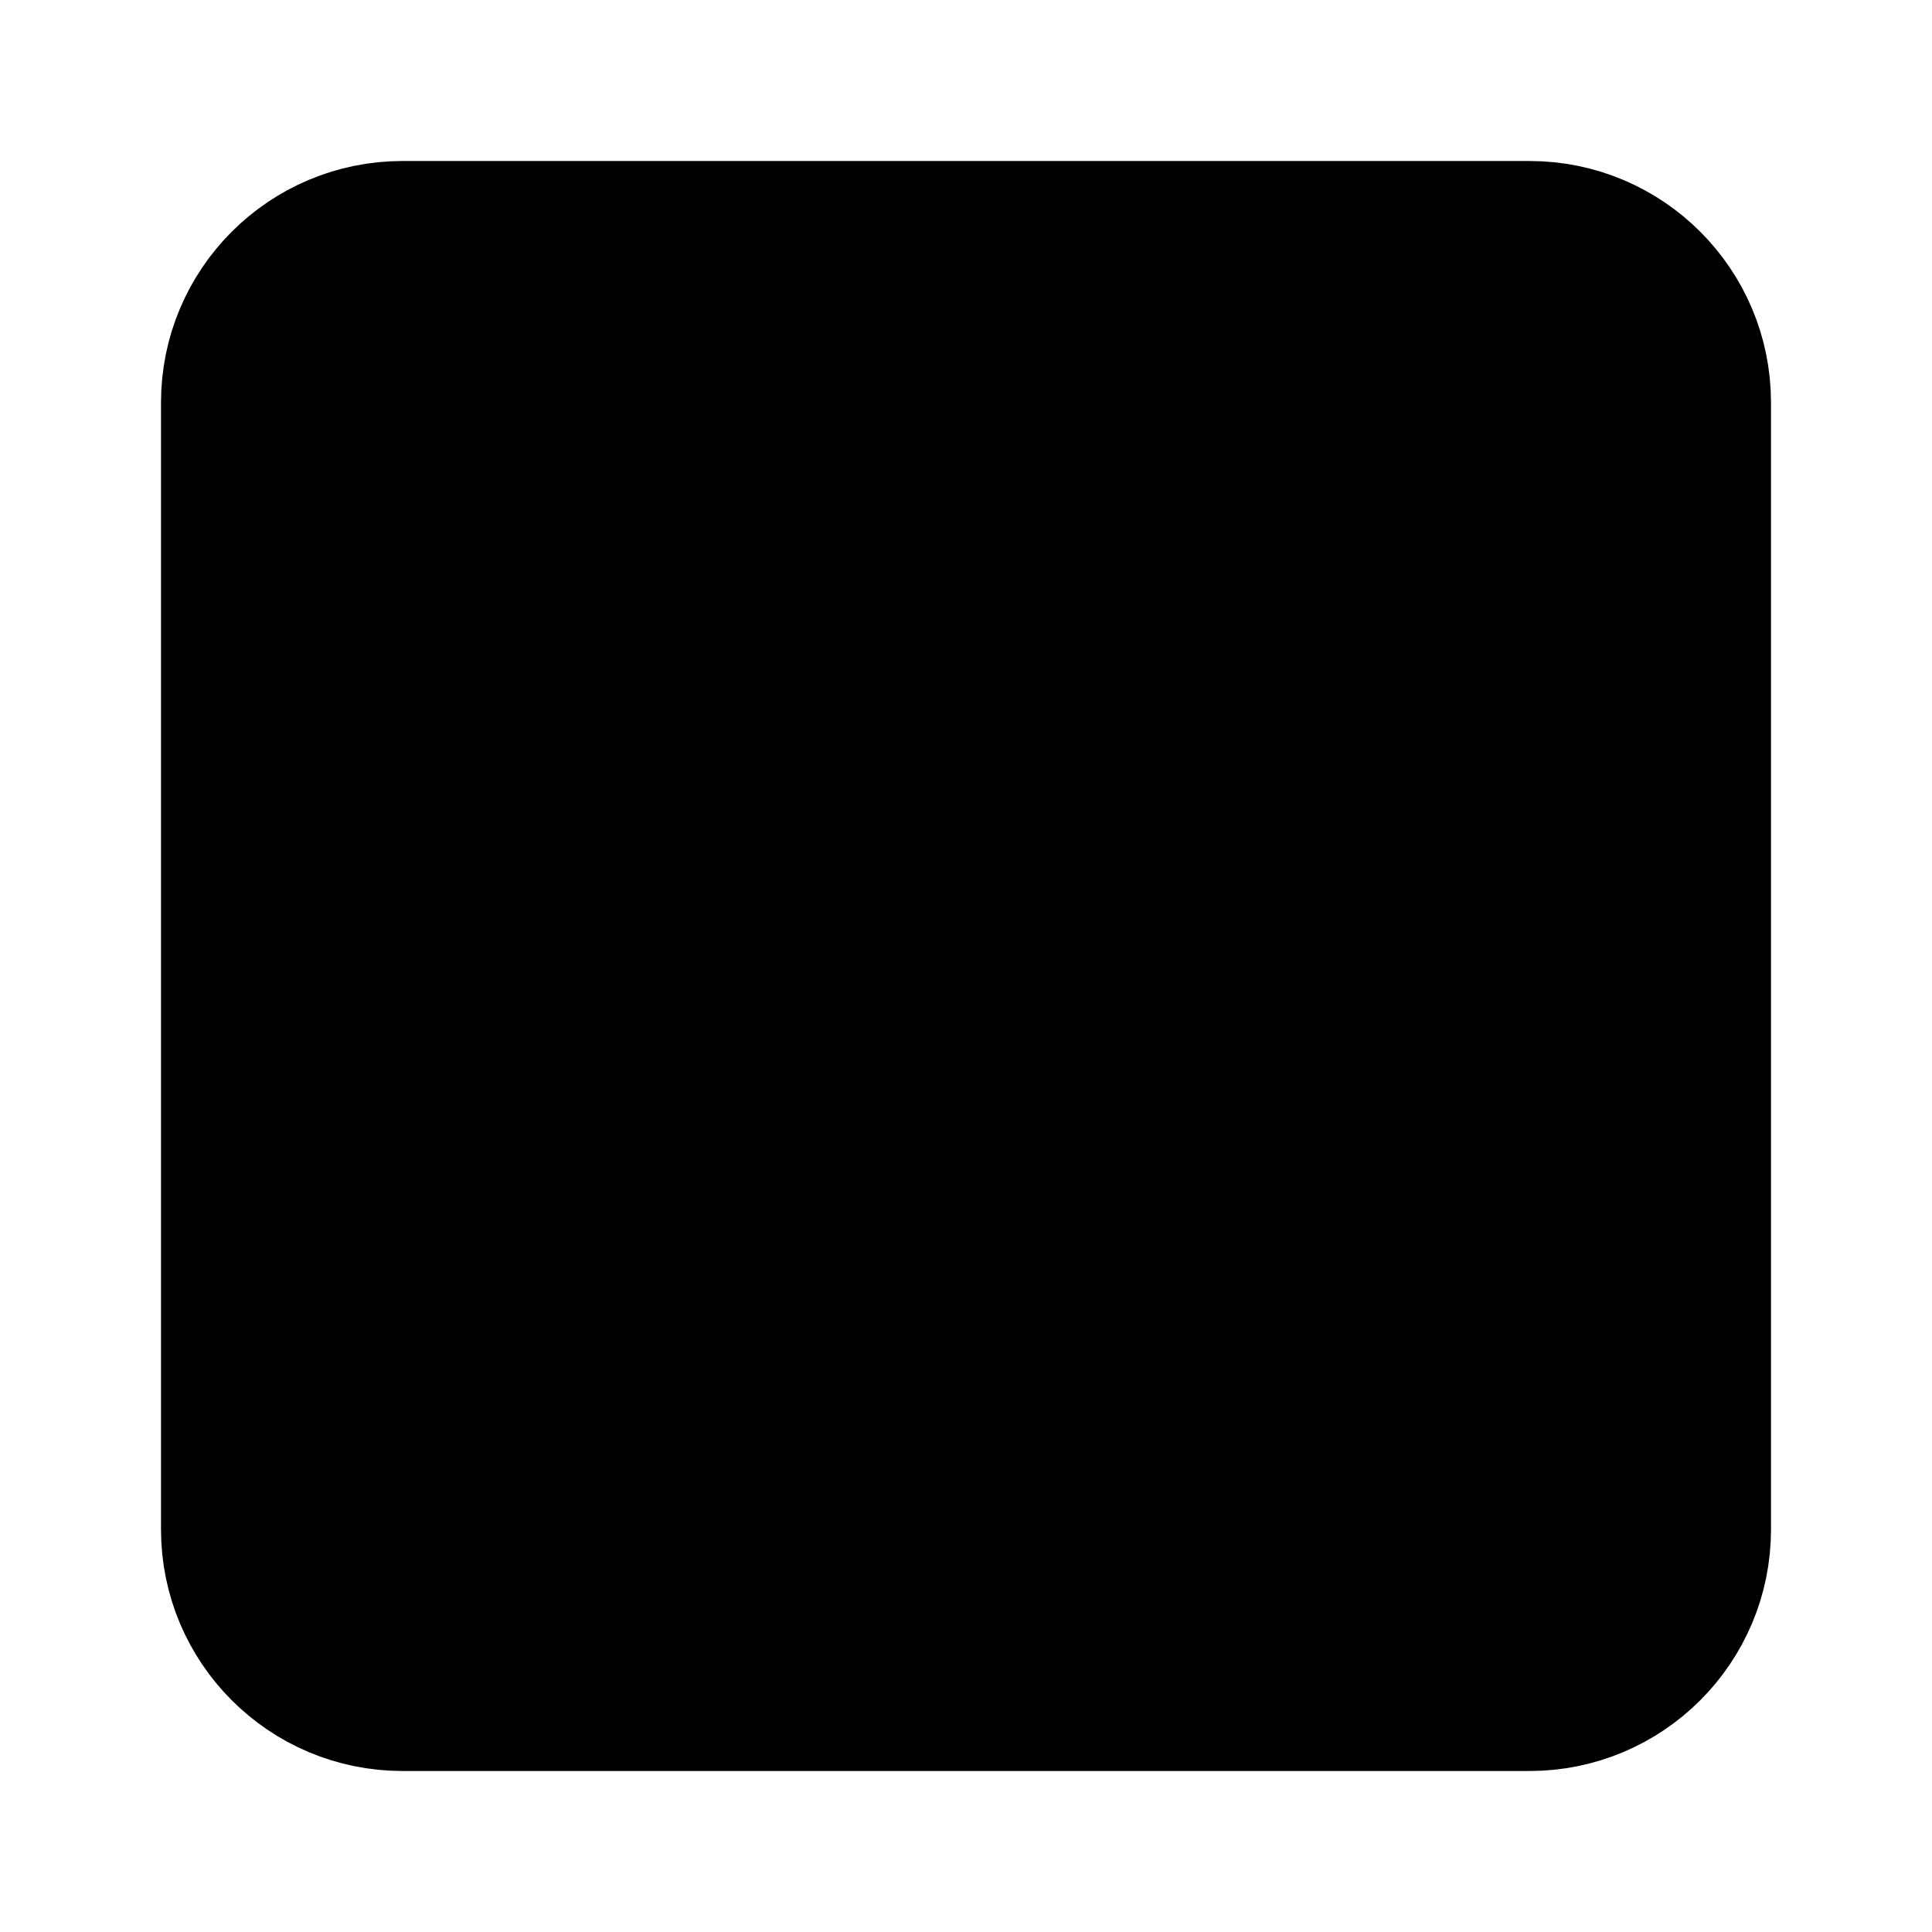
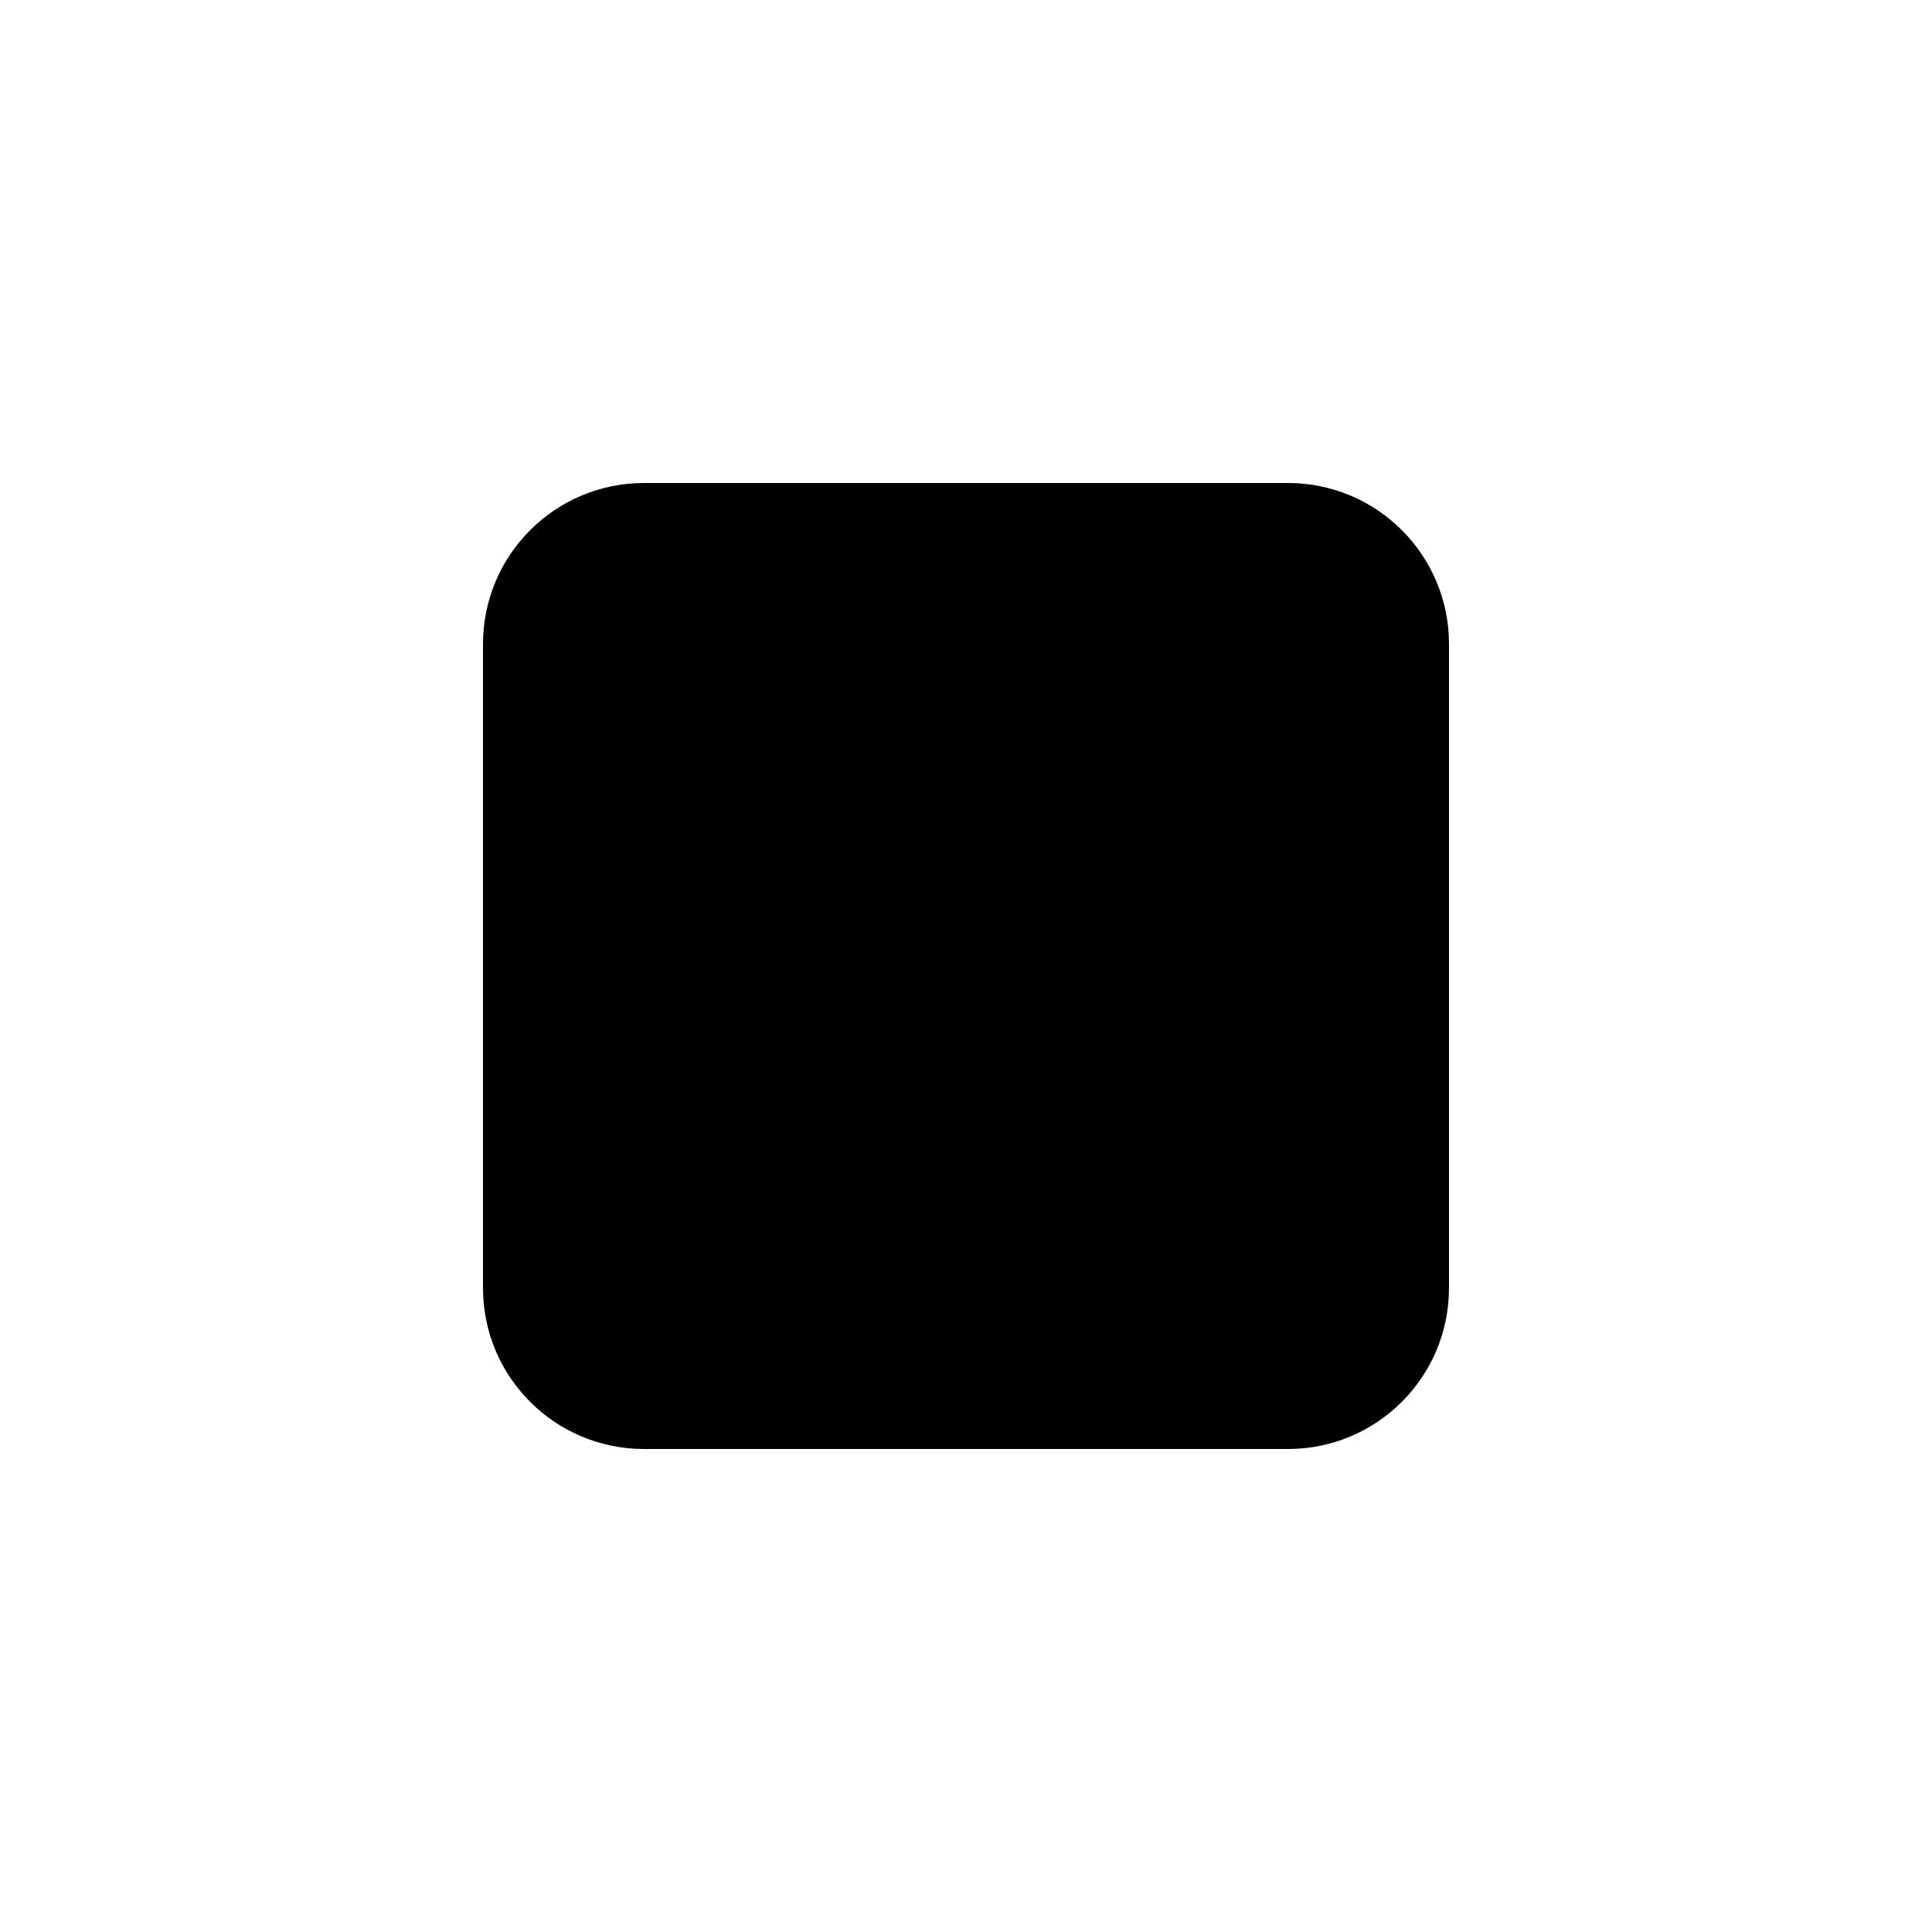
<svg xmlns="http://www.w3.org/2000/svg" viewBox="0 0 24 24" fill="currentColor" stroke="currentColor" stroke-width="2" stroke-linecap="round" stroke-linejoin="round">
-   <rect x="3" y="3" width="18" height="18" rx="2" />
+   <rect x="6" y="6" width="12" height="12" rx="2" stroke="none" />
</svg>
